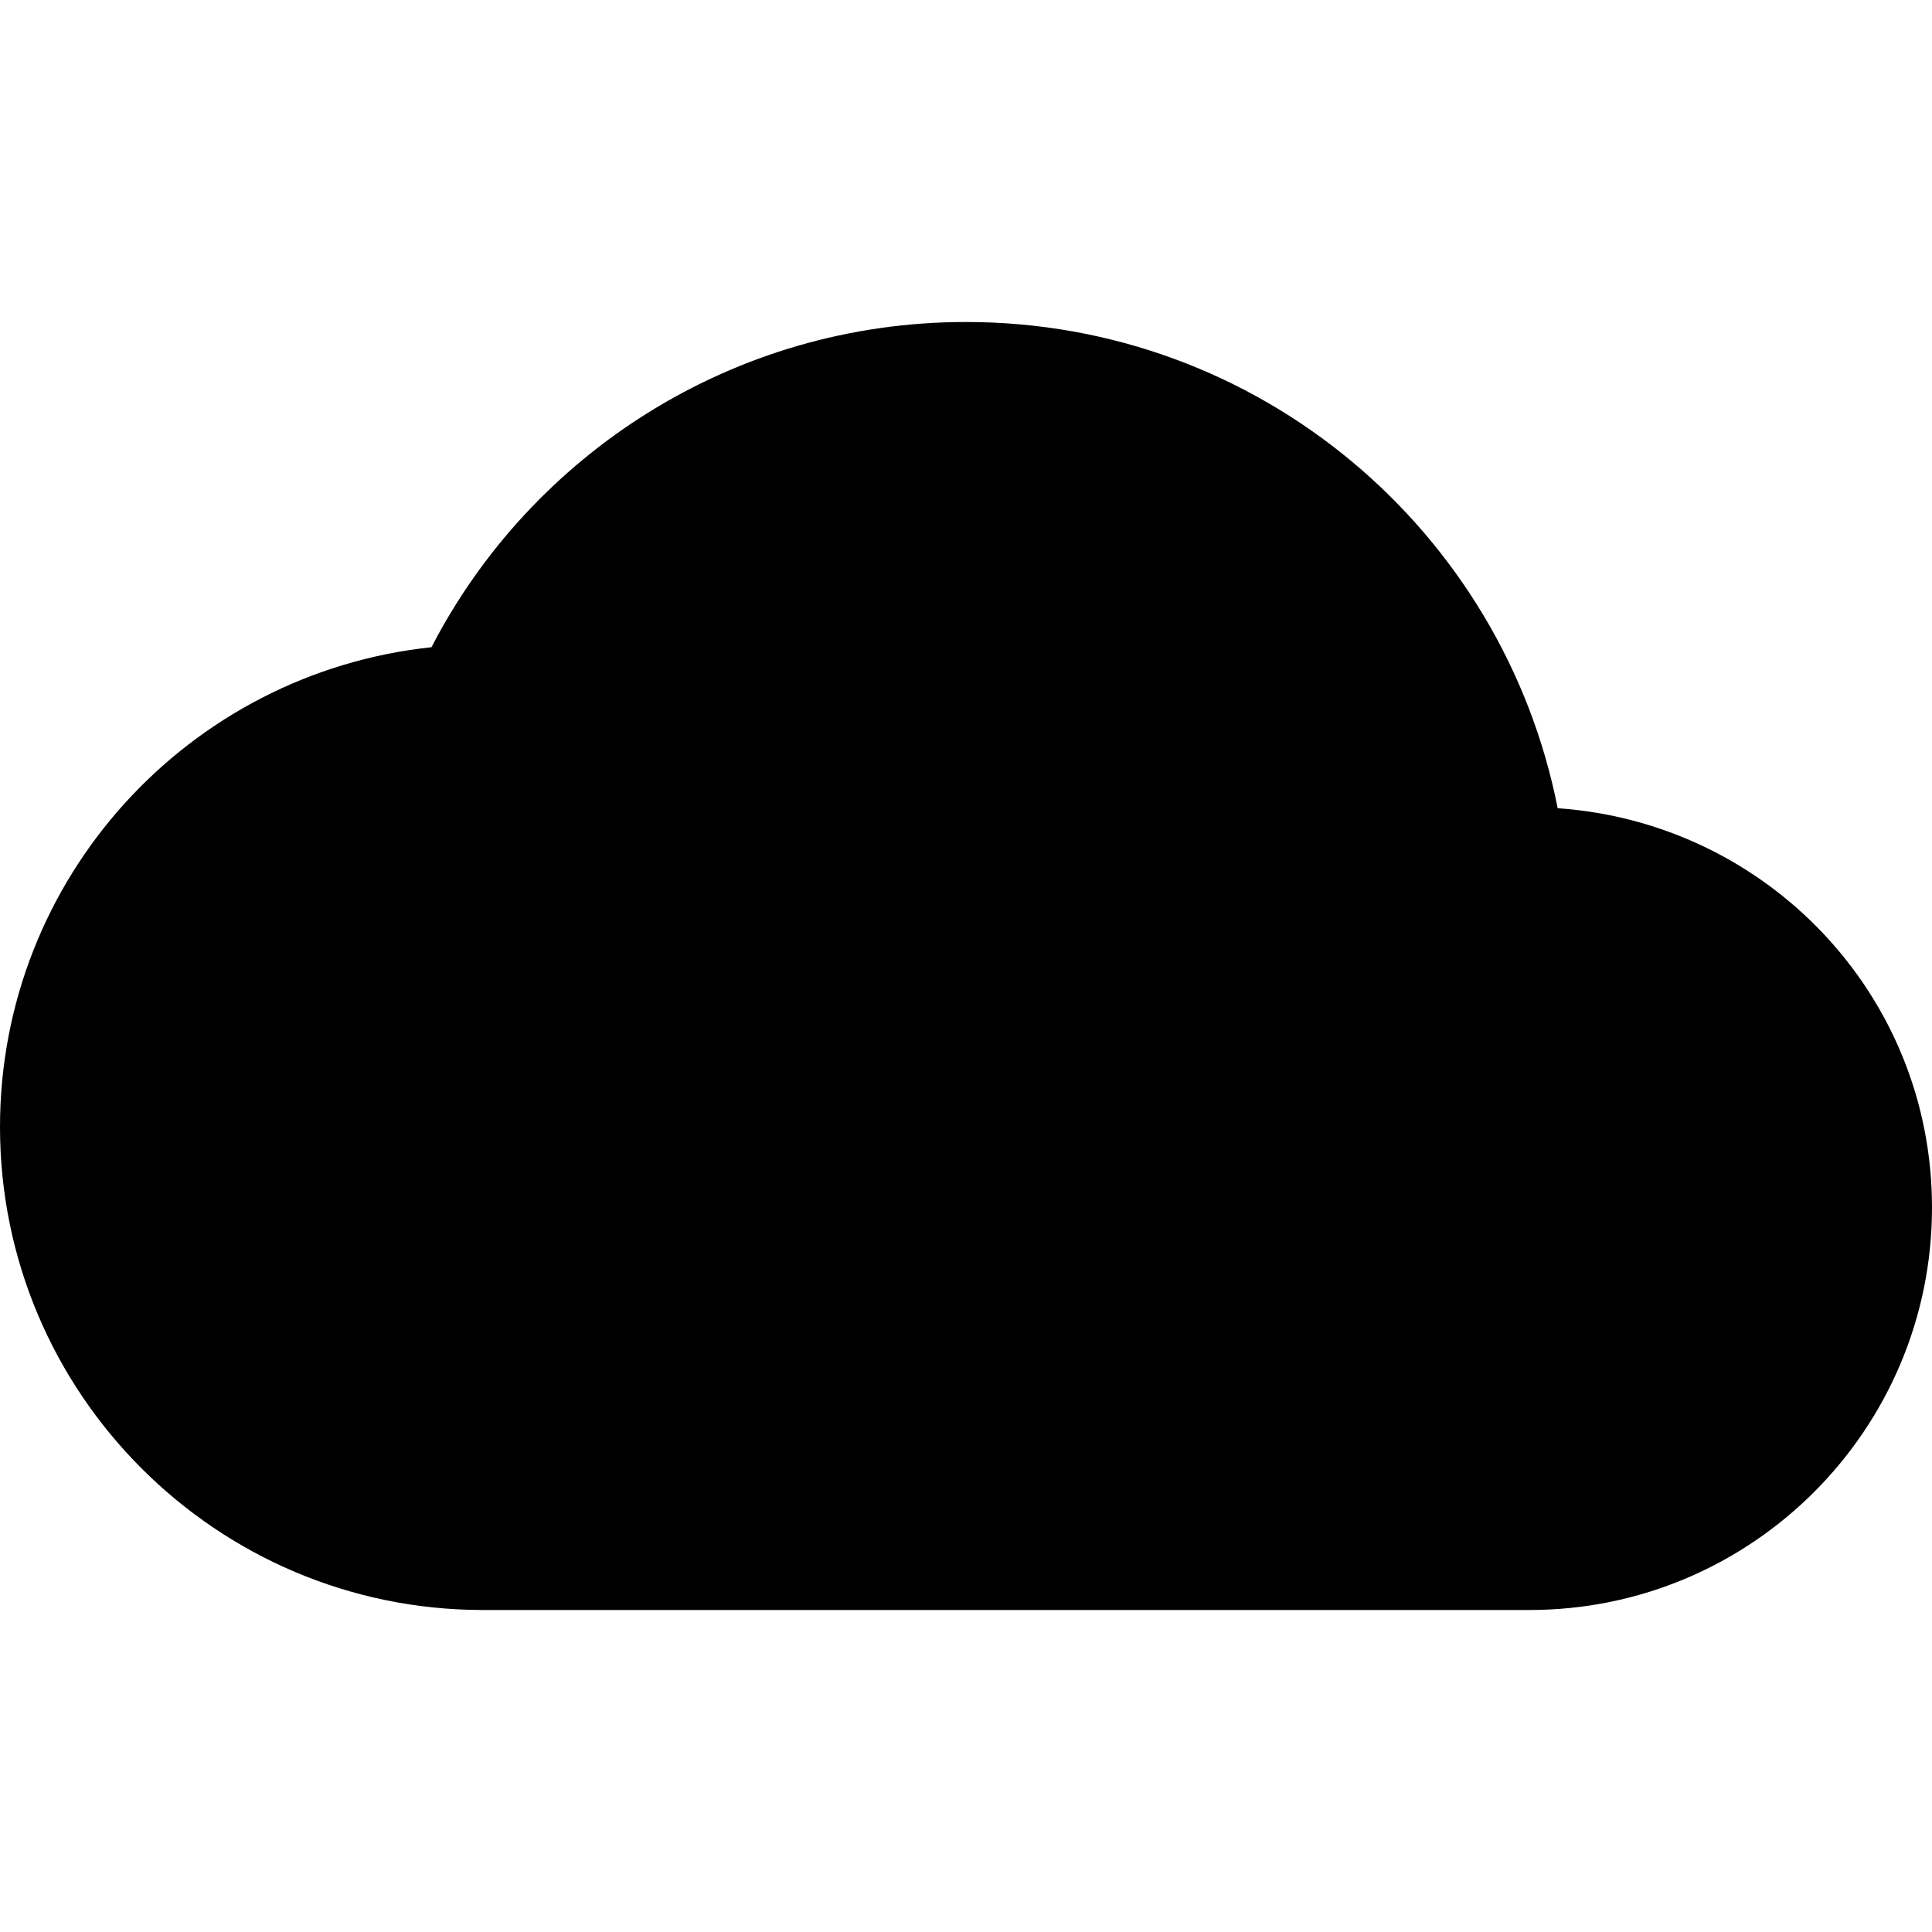
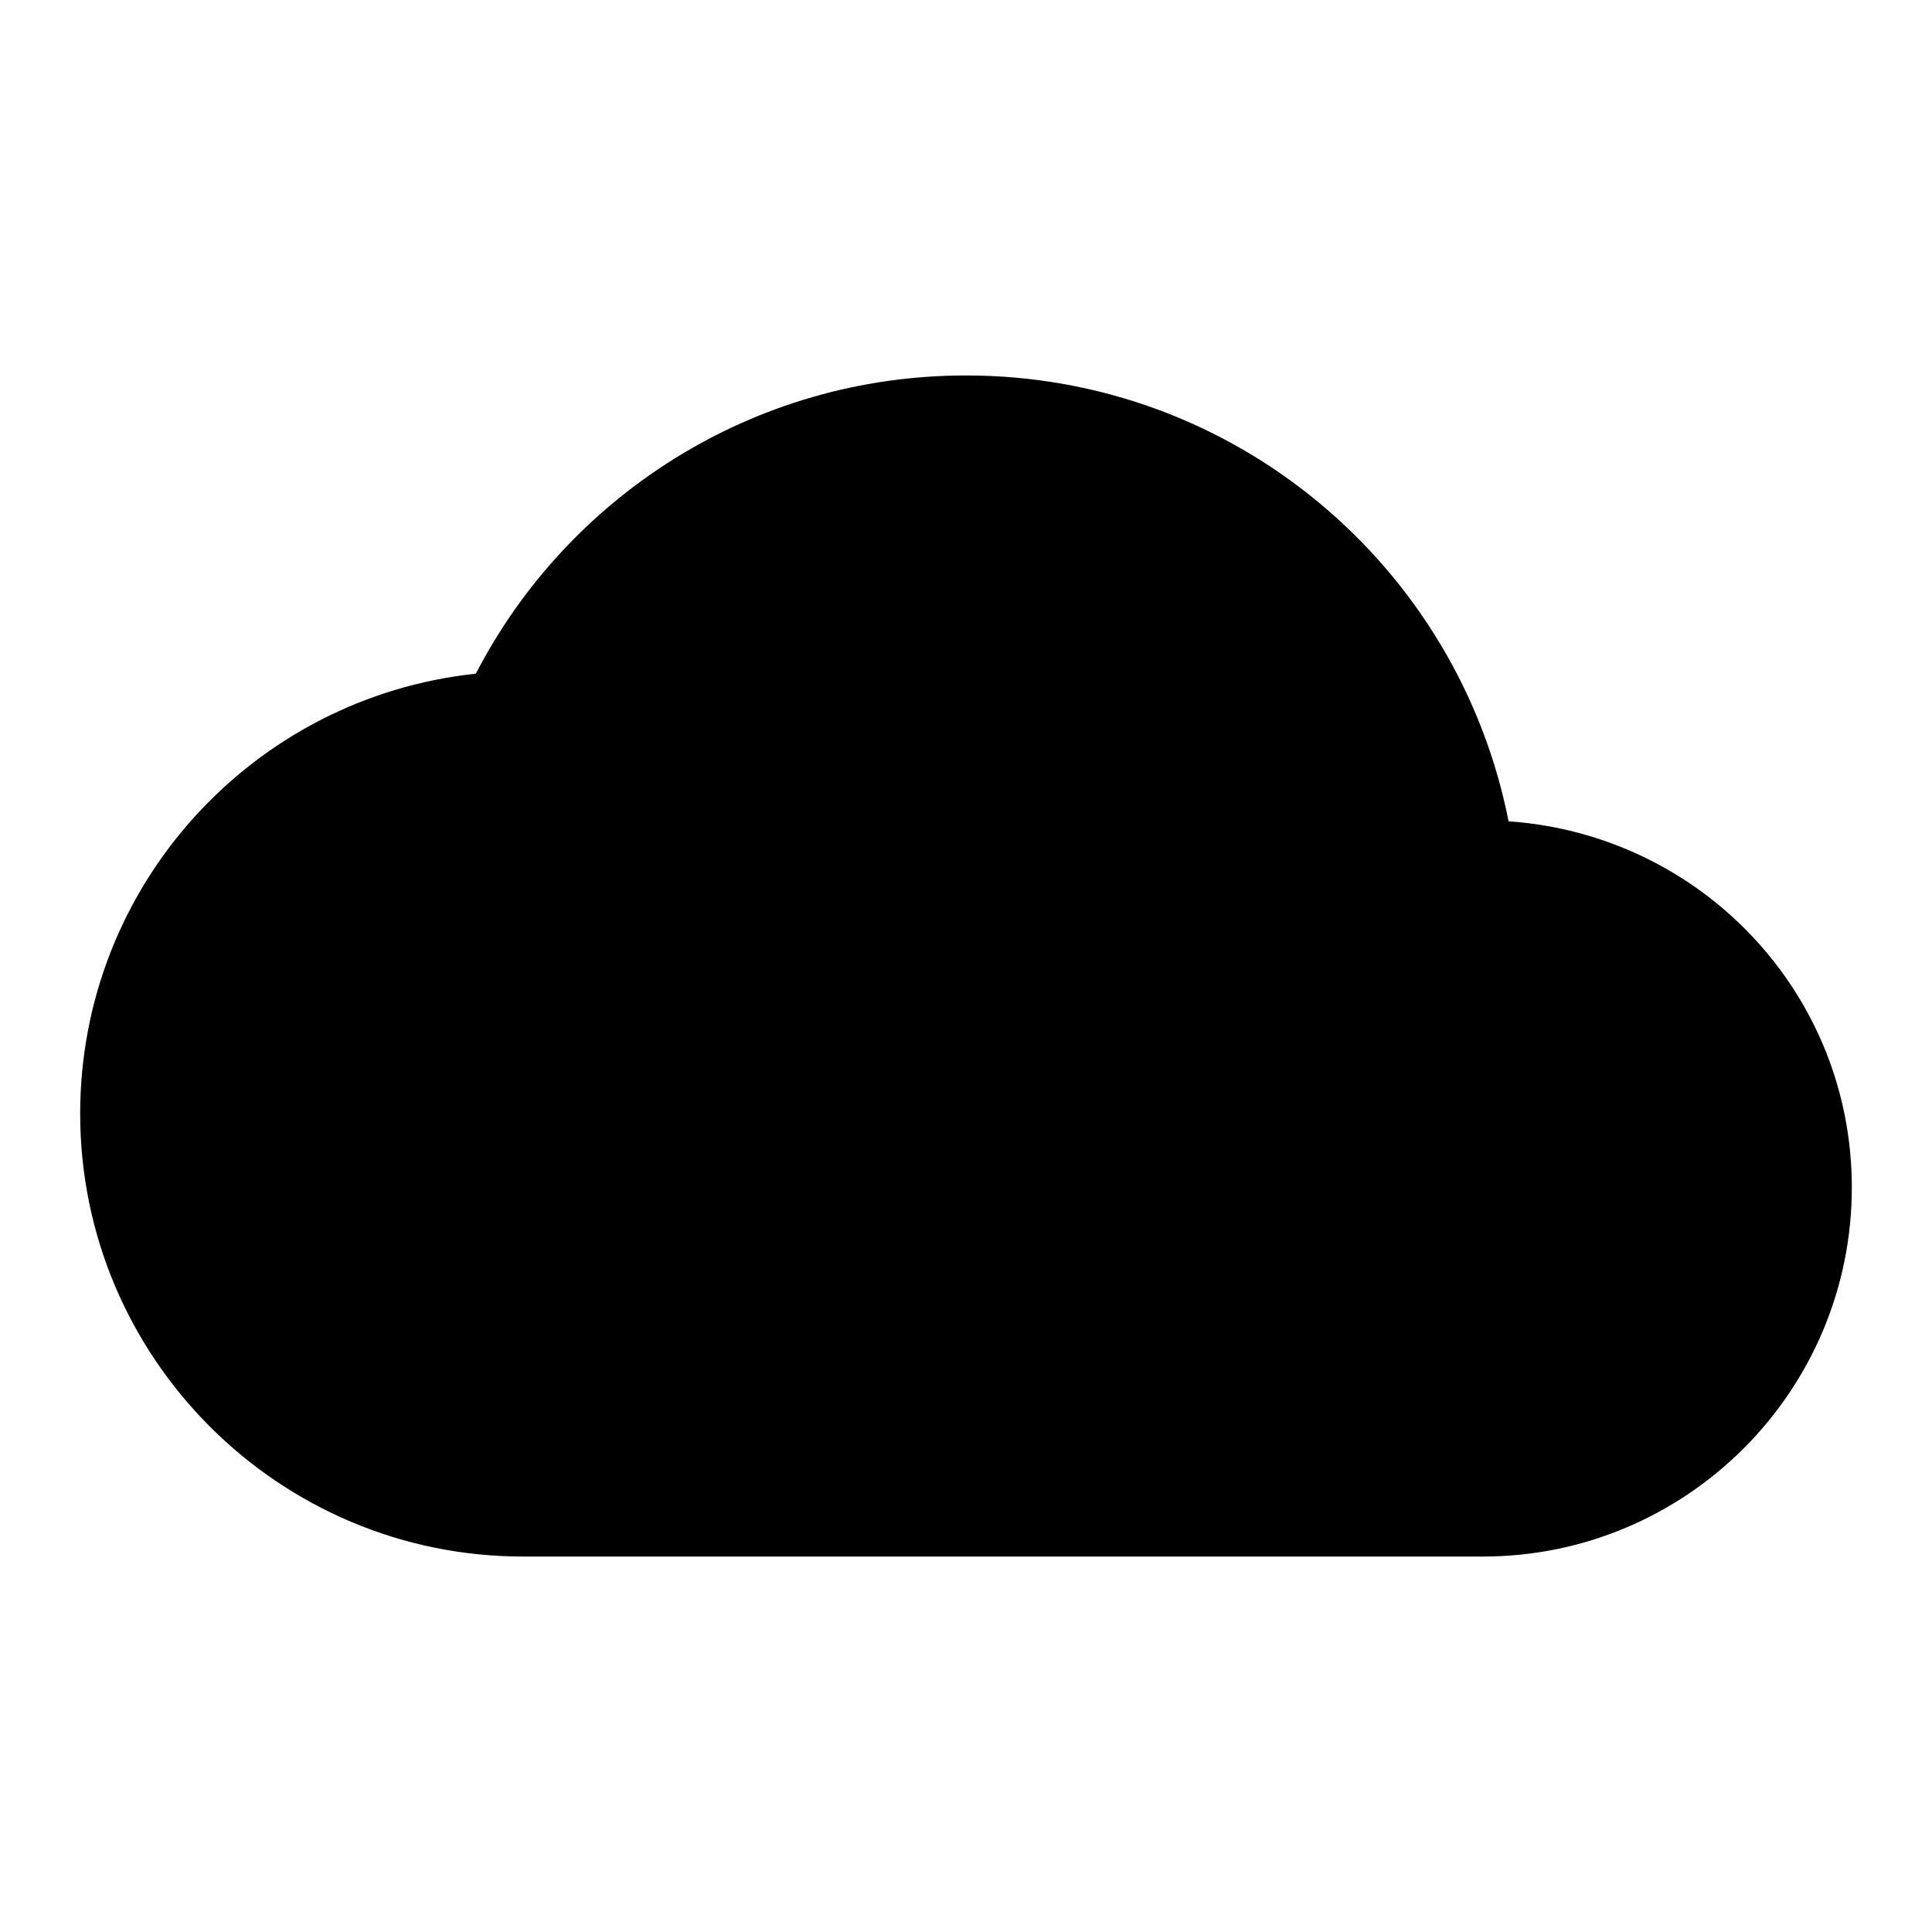
<svg xmlns="http://www.w3.org/2000/svg" width="24" height="24" viewBox="0 0 24 24">
-   <path d="M19.35 10.04C18.67 6.59 15.64 4 12 4 9.11 4 6.6 5.64 5.36 8.04 2.34 8.36 0 10.91 0 14c0 3.31 2.69 6 6 6h13c2.76 0 5-2.24 5-5 0-2.64-2.05-4.78-4.65-4.96z" fill="currentColor" />
+   <g transform="translate(12 12) scale(0.917 0.917) translate(-12 -12)">
+     <path d="M19.35 10.04C18.67 6.59 15.64 4 12 4 9.11 4 6.6 5.64 5.36 8.04 2.34 8.36 0 10.91 0 14c0 3.31 2.69 6 6 6h13c2.76 0 5-2.24 5-5 0-2.64-2.05-4.78-4.65-4.96z" fill="currentColor" />
+   </g>
</svg>
